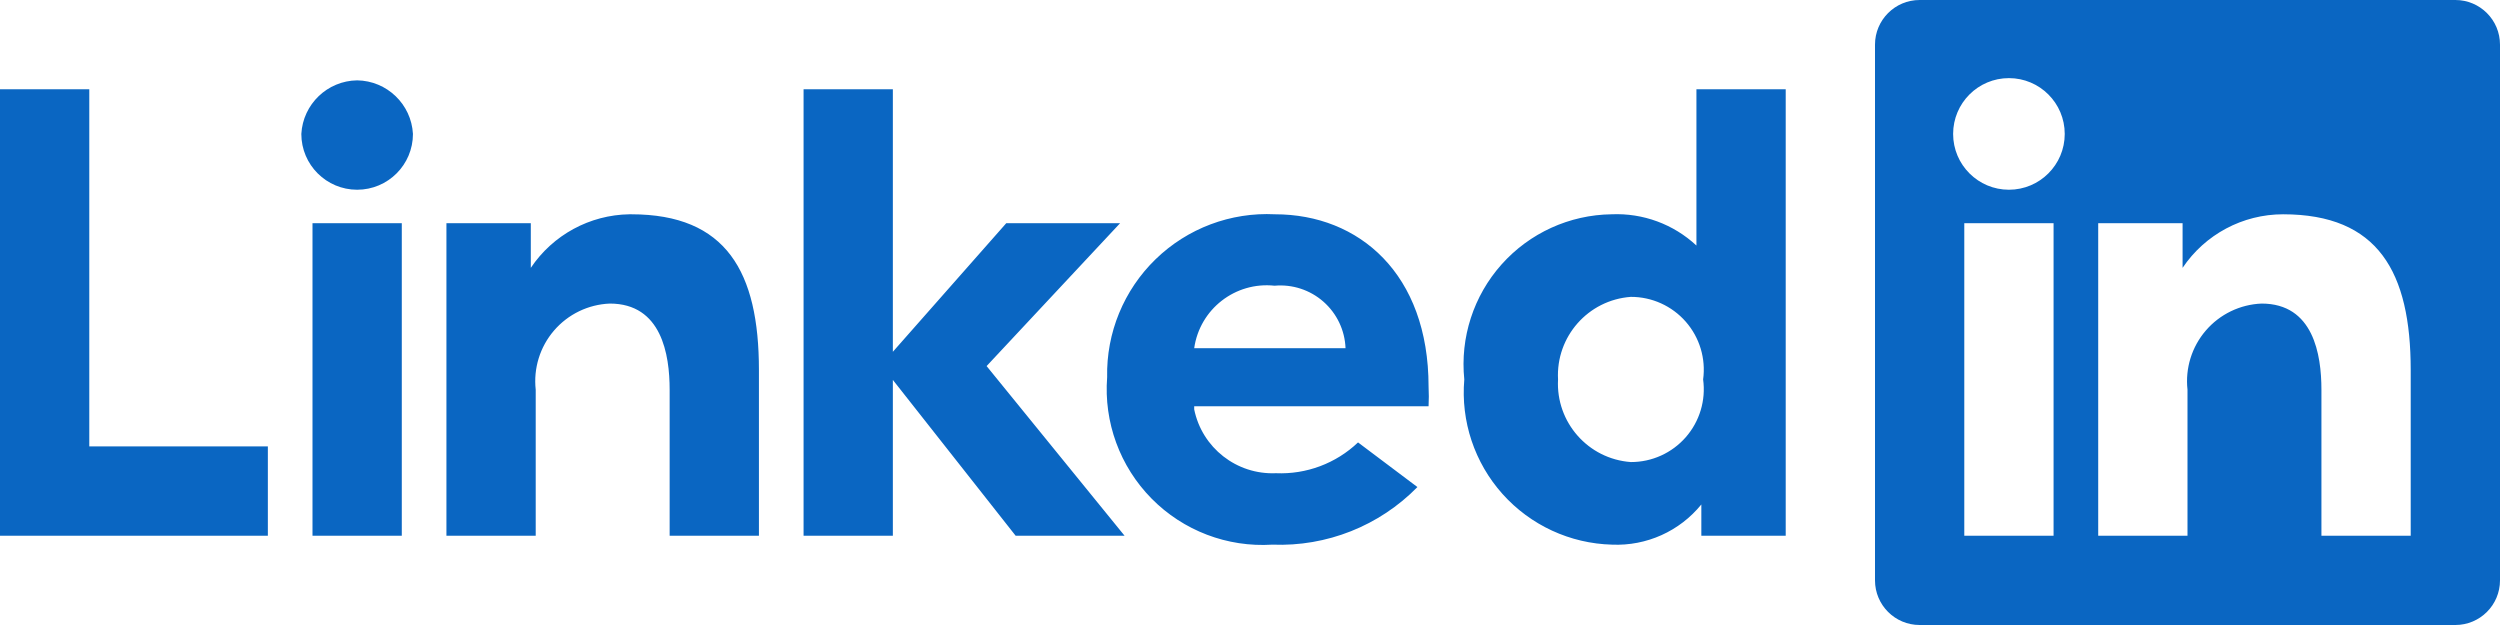
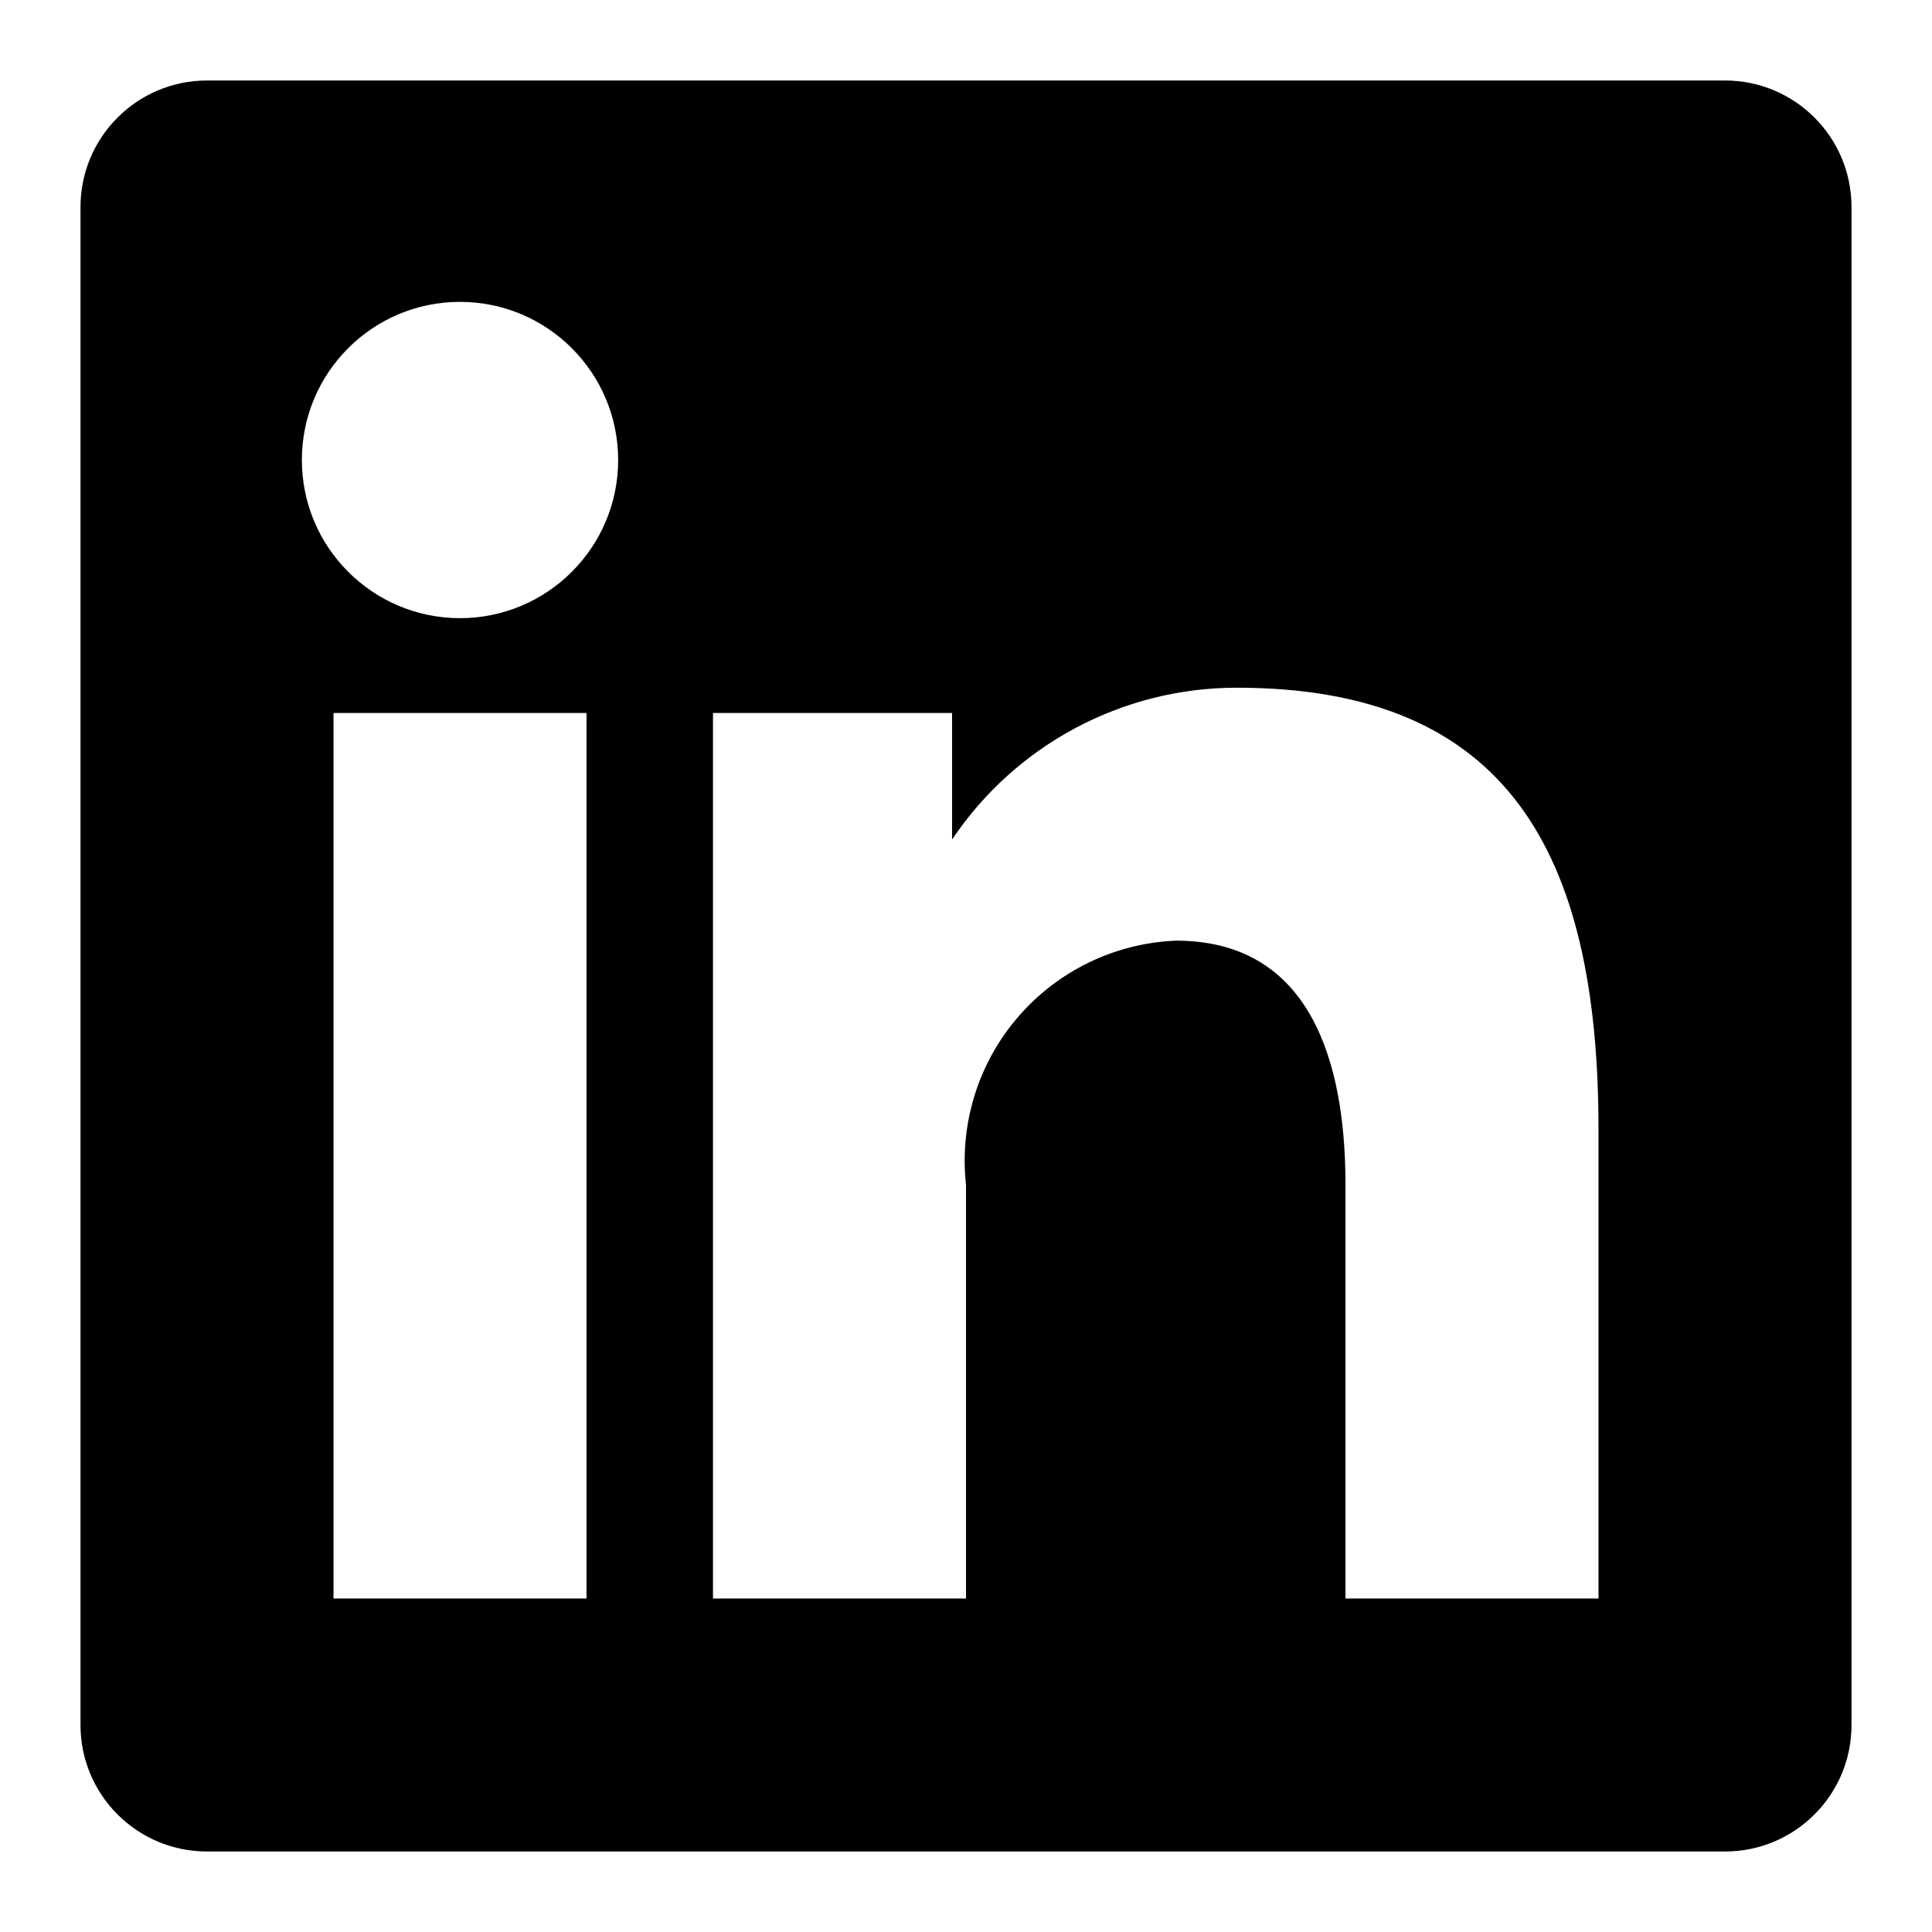
- <svg xmlns="http://www.w3.org/2000/svg" width="512px" height="128px" viewBox="0 0 512 128" version="1.1" preserveAspectRatio="xMidYMid">
-   <g>
-     <path d="M202.057,74.971 L230.309,109.714 L208,109.714 L182.857,77.806 L182.857,109.714 L164.571,109.714 L164.571,18.286 L182.857,18.286 L182.857,72.046 L206.08,45.714 L229.394,45.714 L202.057,74.971 Z M128.914,43.886 C120.787,44.007 113.237,48.107 108.709,54.857 L108.709,45.714 L91.429,45.714 L91.429,109.714 L109.714,109.714 L109.714,79.817 C109.229,75.431 110.587,71.04 113.465,67.694 C116.343,64.348 120.482,62.348 124.891,62.171 C135.497,62.171 137.143,72.594 137.143,79.817 L137.143,109.714 L155.429,109.714 L155.429,75.794 C155.429,55.68 148.754,43.886 129.28,43.886 L128.914,43.886 L128.914,43.886 Z M292.571,79.177 C292.641,80.517 292.641,81.86 292.571,83.2 L244.571,83.2 L244.571,83.84 C246.181,91.716 253.272,97.257 261.303,96.914 C267.535,97.185 273.609,94.908 278.126,90.606 L290.286,99.749 C282.492,107.702 271.698,111.986 260.571,111.543 C251.352,112.126 242.332,108.685 235.844,102.109 C229.356,95.533 226.036,86.468 226.743,77.257 C226.554,68.173 230.149,59.419 236.669,53.09 C243.188,46.761 252.045,43.427 261.12,43.886 C278.309,43.886 292.571,56.046 292.571,79.177 L292.571,79.177 Z M275.566,71.314 C275.43,67.654 273.796,64.211 271.048,61.791 C268.299,59.37 264.676,58.186 261.029,58.514 C252.989,57.645 245.708,63.308 244.571,71.314 L275.566,71.314 Z M18.286,18.286 L0,18.286 L0,109.714 L54.857,109.714 L54.857,91.429 L18.286,91.429 L18.286,18.286 Z M347.429,18.286 L365.714,18.286 L365.714,109.714 L348.434,109.714 L348.434,103.314 C343.985,108.796 337.203,111.848 330.149,111.543 C321.559,111.322 313.442,107.567 307.713,101.163 C301.984,94.759 299.152,86.275 299.886,77.714 C299.013,69.138 301.783,60.589 307.522,54.156 C313.26,47.722 321.437,43.995 330.057,43.886 C336.471,43.605 342.73,45.911 347.429,50.286 L347.429,18.286 L347.429,18.286 Z M348.8,77.714 C349.382,73.443 348.085,69.128 345.245,65.885 C342.405,62.642 338.3,60.787 333.989,60.8 C325.242,61.435 318.614,68.957 319.086,77.714 C318.614,86.471 325.242,93.993 333.989,94.629 C338.3,94.642 342.405,92.787 345.245,89.544 C348.085,86.3 349.382,81.986 348.8,77.714 L348.8,77.714 Z M73.143,16.457 C67.043,16.544 62.05,21.337 61.714,27.429 C61.714,33.74 66.831,38.857 73.143,38.857 C79.455,38.857 84.571,33.74 84.571,27.429 C84.236,21.337 79.243,16.544 73.143,16.457 L73.143,16.457 Z M64,109.714 L82.286,109.714 L82.286,45.714 L64,45.714 L64,109.714 Z M512,9.143 L512,118.857 C512,123.907 507.907,128 502.857,128 L393.143,128 C388.093,128 384,123.907 384,118.857 L384,9.143 C384,4.093 388.093,-3.55271368e-15 393.143,-3.55271368e-15 L502.857,-3.55271368e-15 C507.907,-3.55271368e-15 512,4.093 512,9.143 Z M420.571,45.714 L402.286,45.714 L402.286,109.714 L420.571,109.714 L420.571,45.714 Z M422.857,27.429 C422.857,21.117 417.74,16 411.429,16 C405.117,16 400,21.117 400,27.429 C400,33.74 405.117,38.857 411.429,38.857 C417.74,38.857 422.857,33.74 422.857,27.429 Z M493.714,75.794 C493.714,55.68 487.04,43.886 467.566,43.886 C459.309,43.887 451.595,48.001 446.994,54.857 L446.994,45.714 L429.714,45.714 L429.714,109.714 L448,109.714 L448,79.817 C447.515,75.431 448.873,71.04 451.751,67.694 C454.629,64.348 458.767,62.348 463.177,62.171 C473.783,62.171 475.429,72.594 475.429,79.817 L475.429,109.714 L493.714,109.714 L493.714,75.794 Z" fill="#0A66C2" />
-   </g>
+ <svg xmlns="http://www.w3.org/2000/svg" width="24" height="24" viewBox="0 0 24 24" fill="none">
+   <path fill-rule="evenodd" clip-rule="evenodd" d="M21.429 1C22.297 1 23 1.704 23 2.571V21.429C23 22.297 22.297 23 21.429 23H2.571C1.704 23 1 22.297 1 21.429V2.571C1 1.704 1.704 1 2.571 1H21.429ZM4.143 8.857V19.857H7.286V8.857H4.143ZM15.363 8.543C13.944 8.543 12.618 9.25 11.827 10.429V8.857H8.857V19.857H12V14.719C11.917 13.965 12.15 13.21 12.645 12.635C13.139 12.06 13.851 11.716 14.608 11.685C16.431 11.685 16.714 13.477 16.714 14.719V19.857H19.857V14.027C19.857 10.57 18.71 8.543 15.363 8.543ZM5.714 3.75C4.629 3.75 3.75 4.629 3.75 5.714C3.75 6.799 4.629 7.678 5.714 7.679C6.799 7.679 7.679 6.799 7.679 5.714C7.678 4.629 6.799 3.75 5.714 3.75Z" fill="black" />
</svg>
